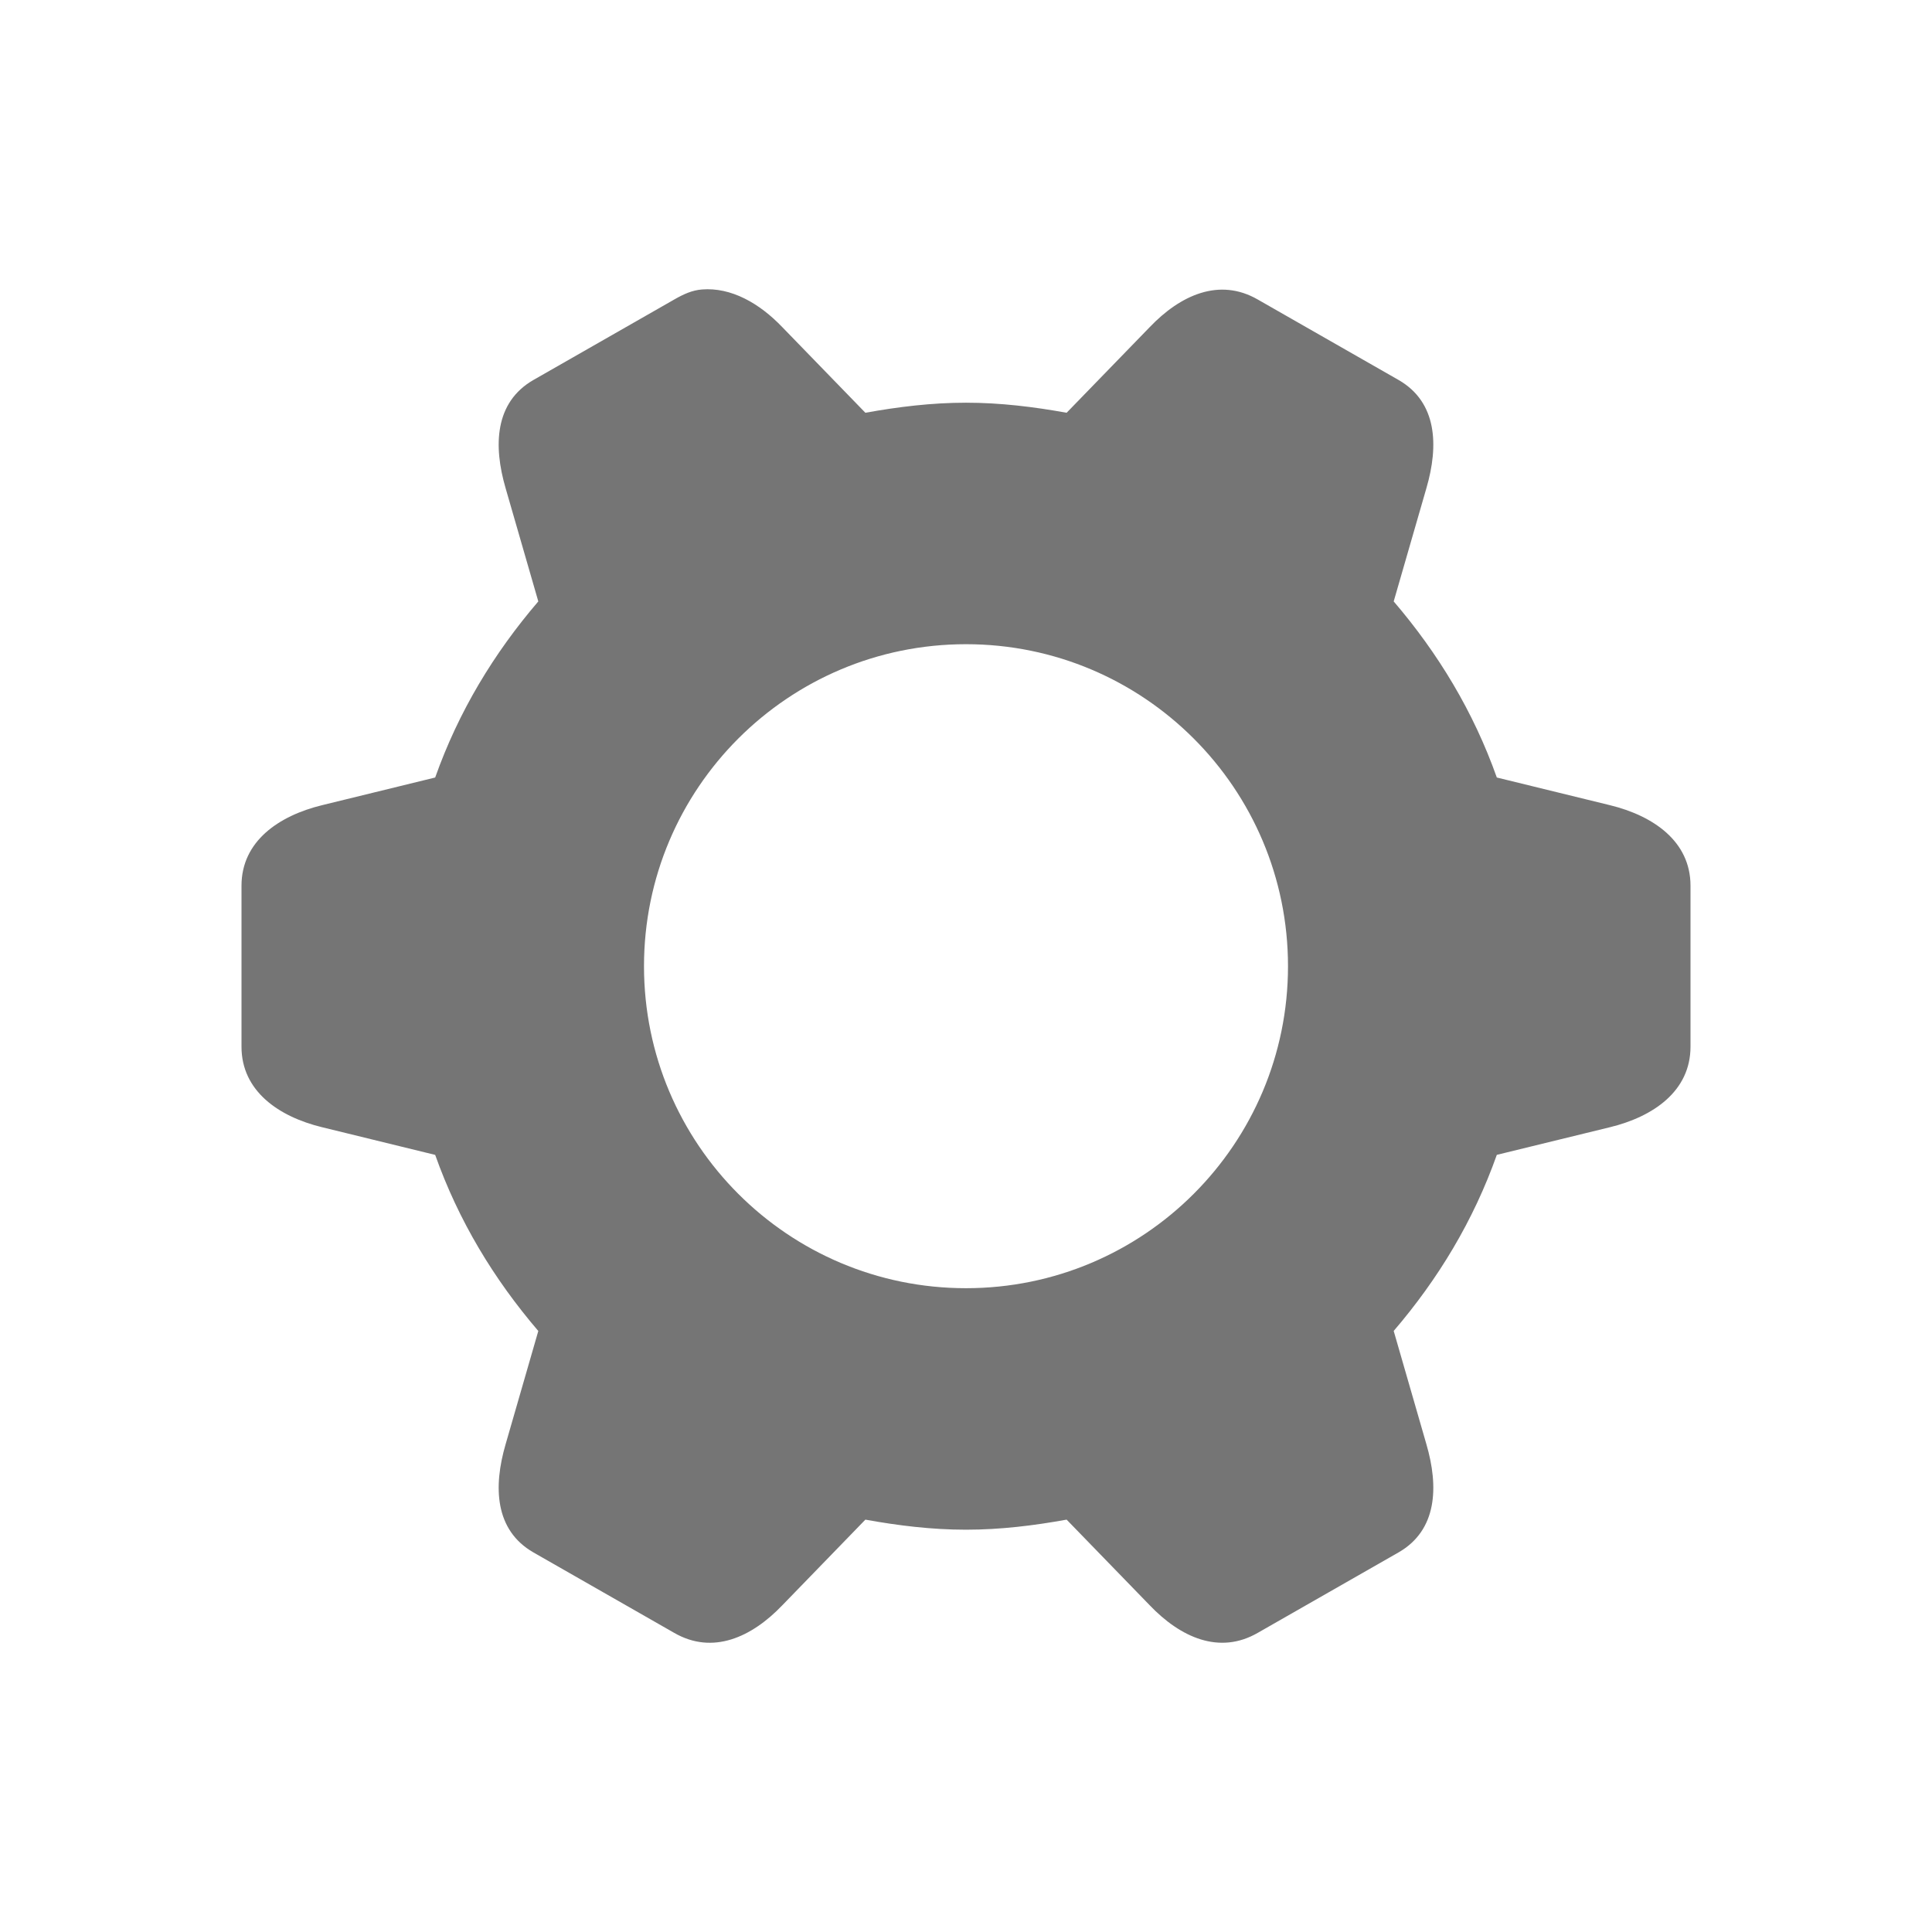
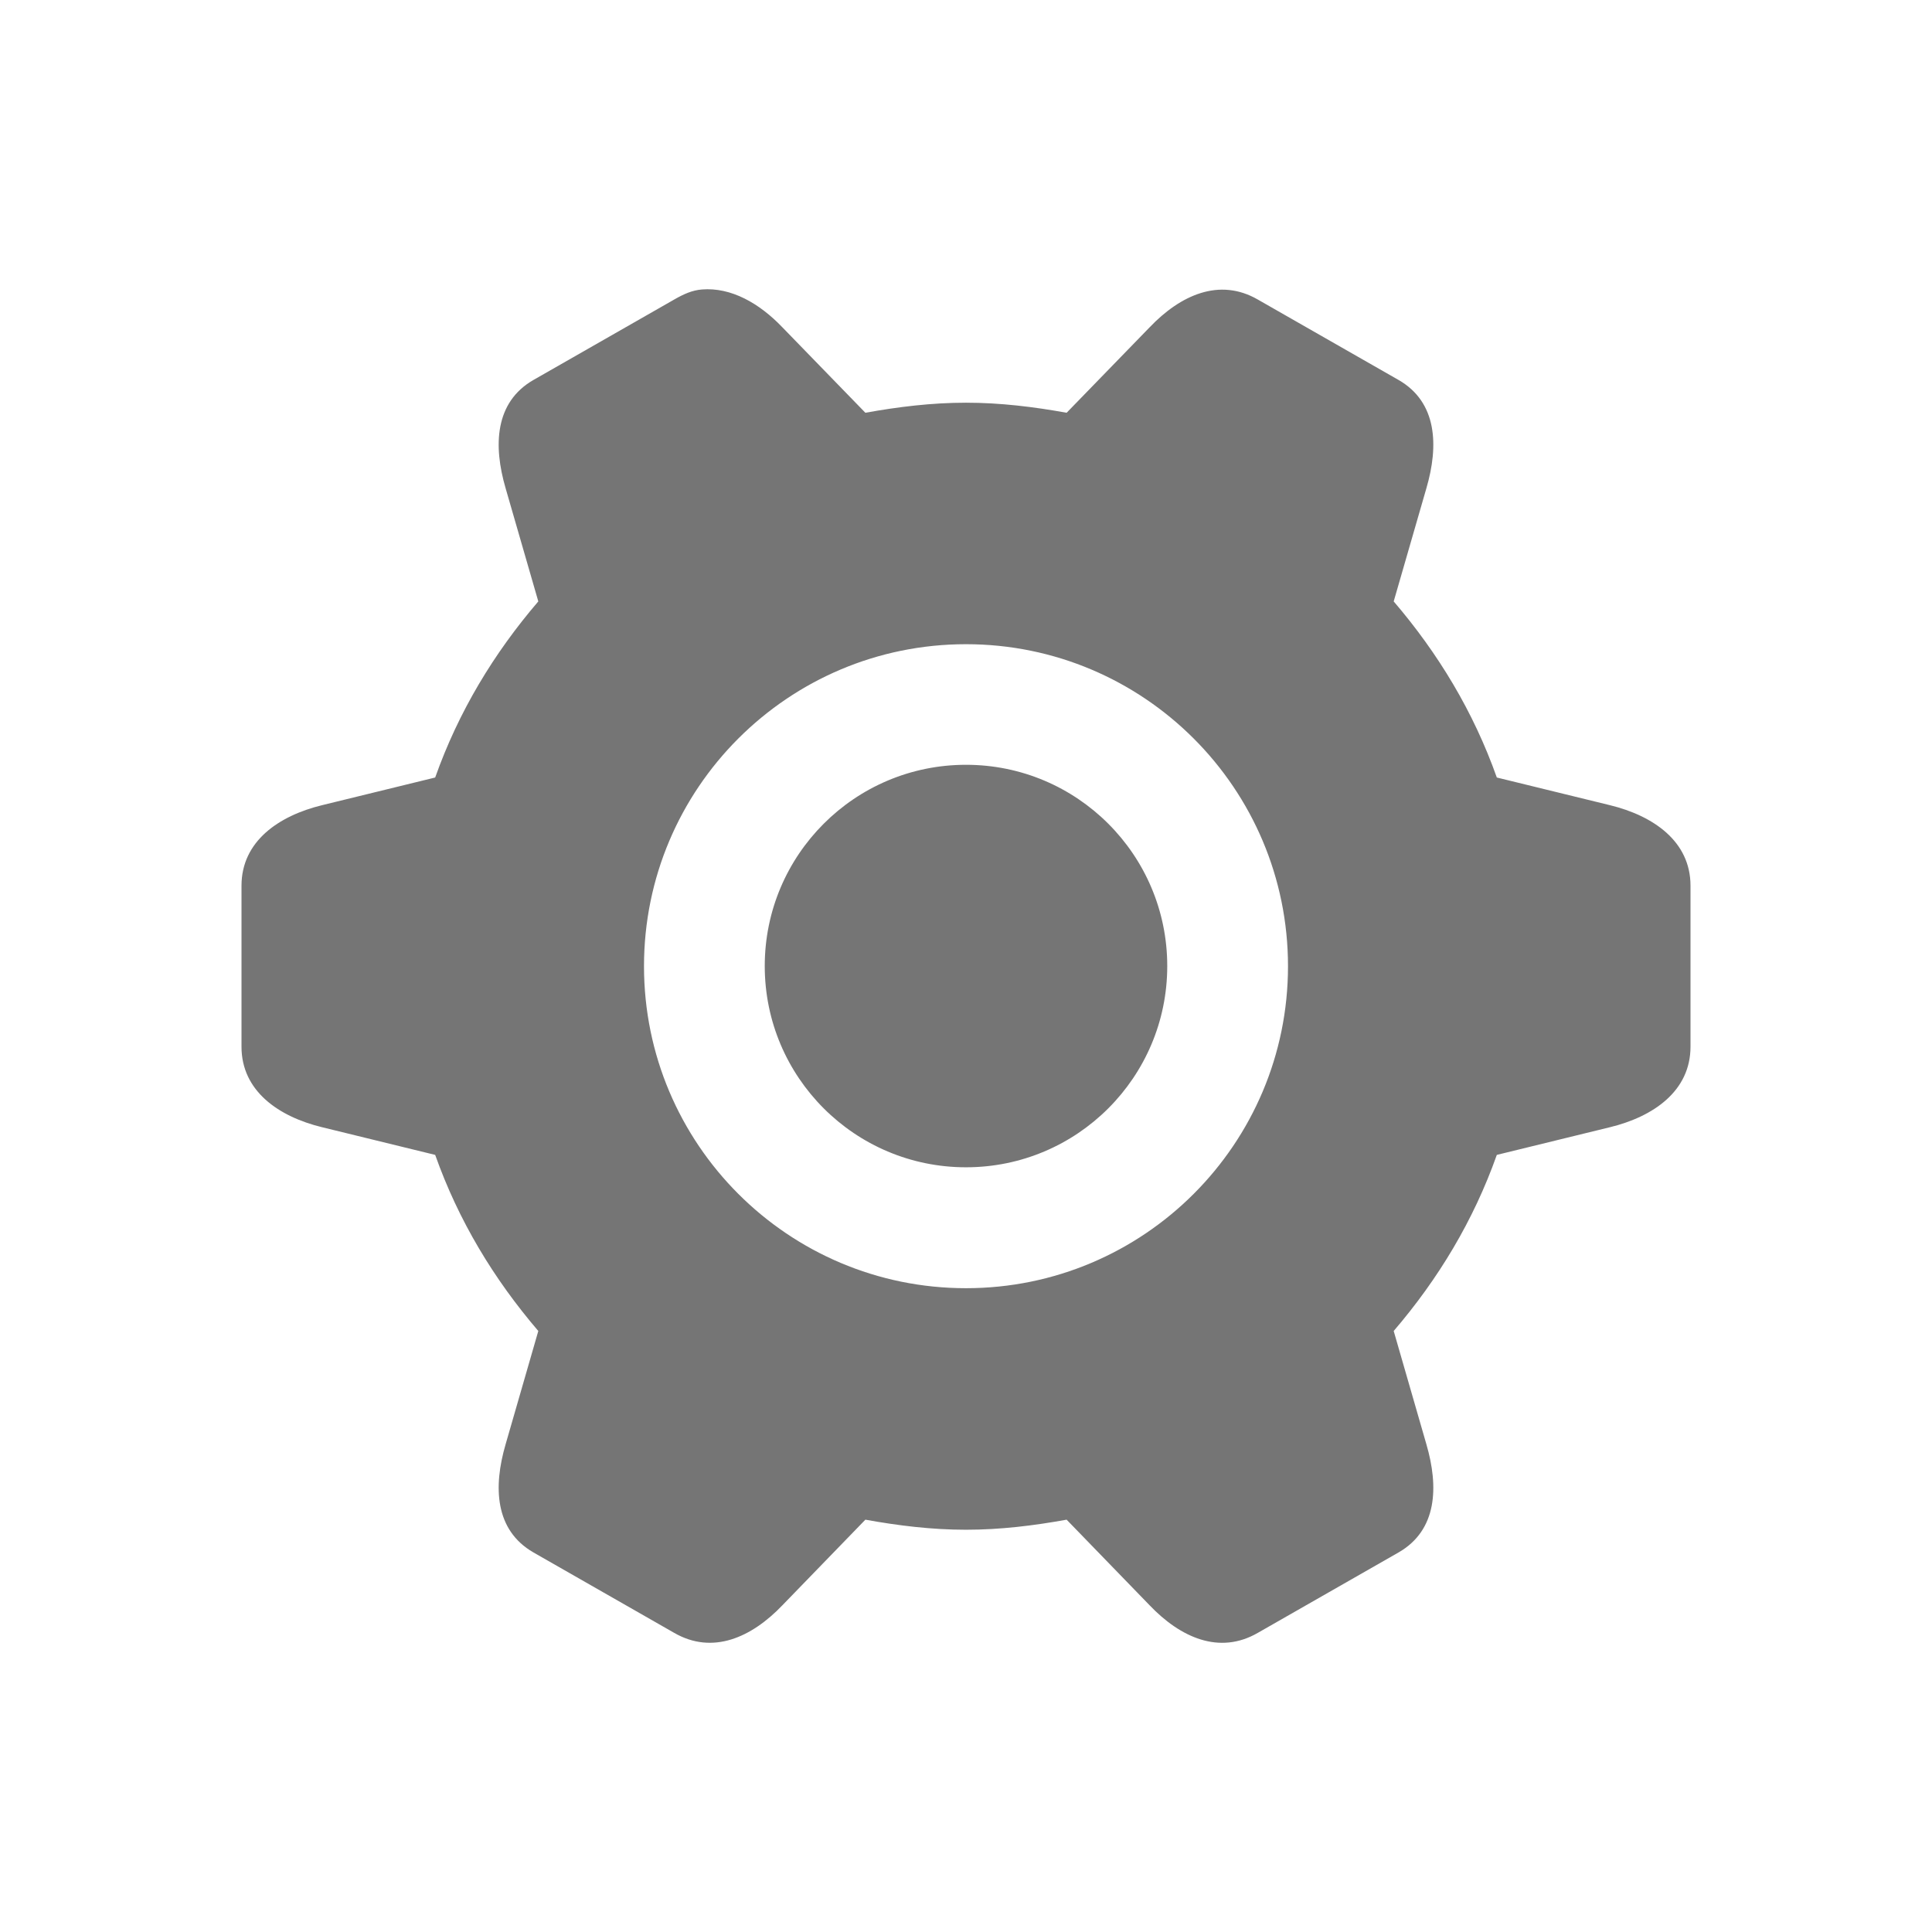
<svg xmlns="http://www.w3.org/2000/svg" width="48" height="48" id="svg4682" version="1.1">
  <defs id="defs4684" />
  <g id="layer1" transform="translate(0,-1004.362)">
-     <path style="color:#000000;fill:#757575;fill-opacity:1;fill-rule:nonzero;stroke:none;stroke-width:1;marker:none;visibility:visible;display:inline;overflow:visible;enable-background:accumulate" d="m 17.438,1011.554 c -0.241,0.02 -0.448,0.112 -0.688,0.25 l -1.75,1 -1.75,1 c -0.957,0.552 -0.998,1.627 -0.688,2.688 l 0.812,2.812 c -1.107,1.292 -1.982,2.739 -2.562,4.375 L 8,1024.367 c -1.073,0.262 -2,0.895 -2,2 l 0,2 0,2 c 0,1.105 0.927,1.739 2,2 l 2.812,0.688 c 0.58,1.636 1.456,3.083 2.562,4.375 l -0.812,2.813 c -0.31,1.06 -0.269,2.135 0.688,2.687 l 1.75,1 1.75,1 c 0.957,0.552 1.925,0.111 2.688,-0.687 L 21.5,1042.117 c 0.814,0.147 1.644,0.25 2.5,0.25 0.856,0 1.686,-0.103 2.5,-0.25 l 2.062,2.125 c 0.763,0.799 1.731,1.24 2.688,0.687 l 1.75,-1 1.75,-1 c 0.957,-0.552 0.998,-1.627 0.688,-2.687 l -0.812,-2.813 c 1.107,-1.292 1.982,-2.739 2.562,-4.375 L 40,1032.367 c 1.073,-0.261 2,-0.895 2,-2 l 0,-2 0,-2 c 0,-1.105 -0.927,-1.738 -2,-2 l -2.812,-0.688 c -0.58,-1.636 -1.456,-3.083 -2.562,-4.375 l 0.812,-2.812 c 0.31,-1.06 0.269,-2.135 -0.688,-2.688 l -1.75,-1 -1.75,-1 c -0.957,-0.552 -1.925,-0.111 -2.688,0.688 L 26.5,1014.617 c -0.814,-0.147 -1.644,-0.25 -2.5,-0.25 -0.856,0 -1.686,0.103 -2.5,0.25 l -2.062,-2.125 c -0.572,-0.599 -1.276,-0.997 -2,-0.938 z M 24,1020.367 c 4.418,0 8,3.582 8,8 0,4.418 -3.582,8 -8,8 -4.418,0 -8,-3.582 -8,-8 0,-4.418 3.582,-8 8,-8 z" id="path8013" />
+     <path style="color:#000000;display:inline;overflow:visible;visibility:visible;fill:#757575;fill-opacity:1;fill-rule:nonzero;stroke:none;stroke-width:1;marker:none;enable-background:accumulate" d="m 17.438,1011.554 c -0.241,0.02 -0.448,0.112 -0.688,0.25 l -1.75,1 -1.75,1 c -0.957,0.552 -0.998,1.629 -0.688,2.689 l 0.812,2.811 c -1.107,1.292 -1.982,2.739 -2.562,4.375 L 8,1024.367 c -1.073,0.262 -2,0.895 -2,2 v 2 2 c 0,1.105 0.927,1.739 2,2 l 2.812,0.688 c 0.58,1.636 1.456,3.083 2.562,4.375 l -0.812,2.814 c -0.31,1.06 -0.269,2.133 0.688,2.686 l 1.75,1 1.75,1 c 0.957,0.552 1.925,0.113 2.688,-0.685 l 2.062,-2.127 c 0.814,0.147 1.644,0.25 2.5,0.25 0.856,0 1.686,-0.103 2.5,-0.25 l 2.062,2.127 c 0.763,0.799 1.731,1.238 2.688,0.685 l 1.75,-1 1.75,-1 c 0.957,-0.552 0.998,-1.625 0.688,-2.686 l -0.812,-2.814 c 1.107,-1.292 1.982,-2.739 2.562,-4.375 L 40,1032.367 c 1.073,-0.261 2,-0.895 2,-2 v -2 -2 c 0,-1.105 -0.927,-1.738 -2,-2 l -2.812,-0.688 c -0.58,-1.636 -1.456,-3.083 -2.562,-4.375 l 0.812,-2.811 c 0.31,-1.06 0.269,-2.137 -0.688,-2.689 l -1.75,-1 -1.75,-1 c -0.957,-0.552 -1.925,-0.109 -2.688,0.69 l -2.062,2.123 c -0.814,-0.147 -1.644,-0.25 -2.5,-0.25 -0.856,0 -1.686,0.103 -2.5,0.25 l -2.062,-2.123 c -0.572,-0.599 -1.276,-0.999 -2,-0.94 z M 24,1020.367 c 4.418,0 8,3.582 8,8 0,4.418 -3.582,8 -8,8 -4.418,0 -8,-3.582 -8,-8 0,-4.418 3.582,-8 8,-8 z m 0,2.996 a 5,5 0 0 0 -5,5 5,5 0 0 0 5,5 5,5 0 0 0 5,-5 5,5 0 0 0 -5,-5 z" id="path8013" />
  </g>
</svg>
